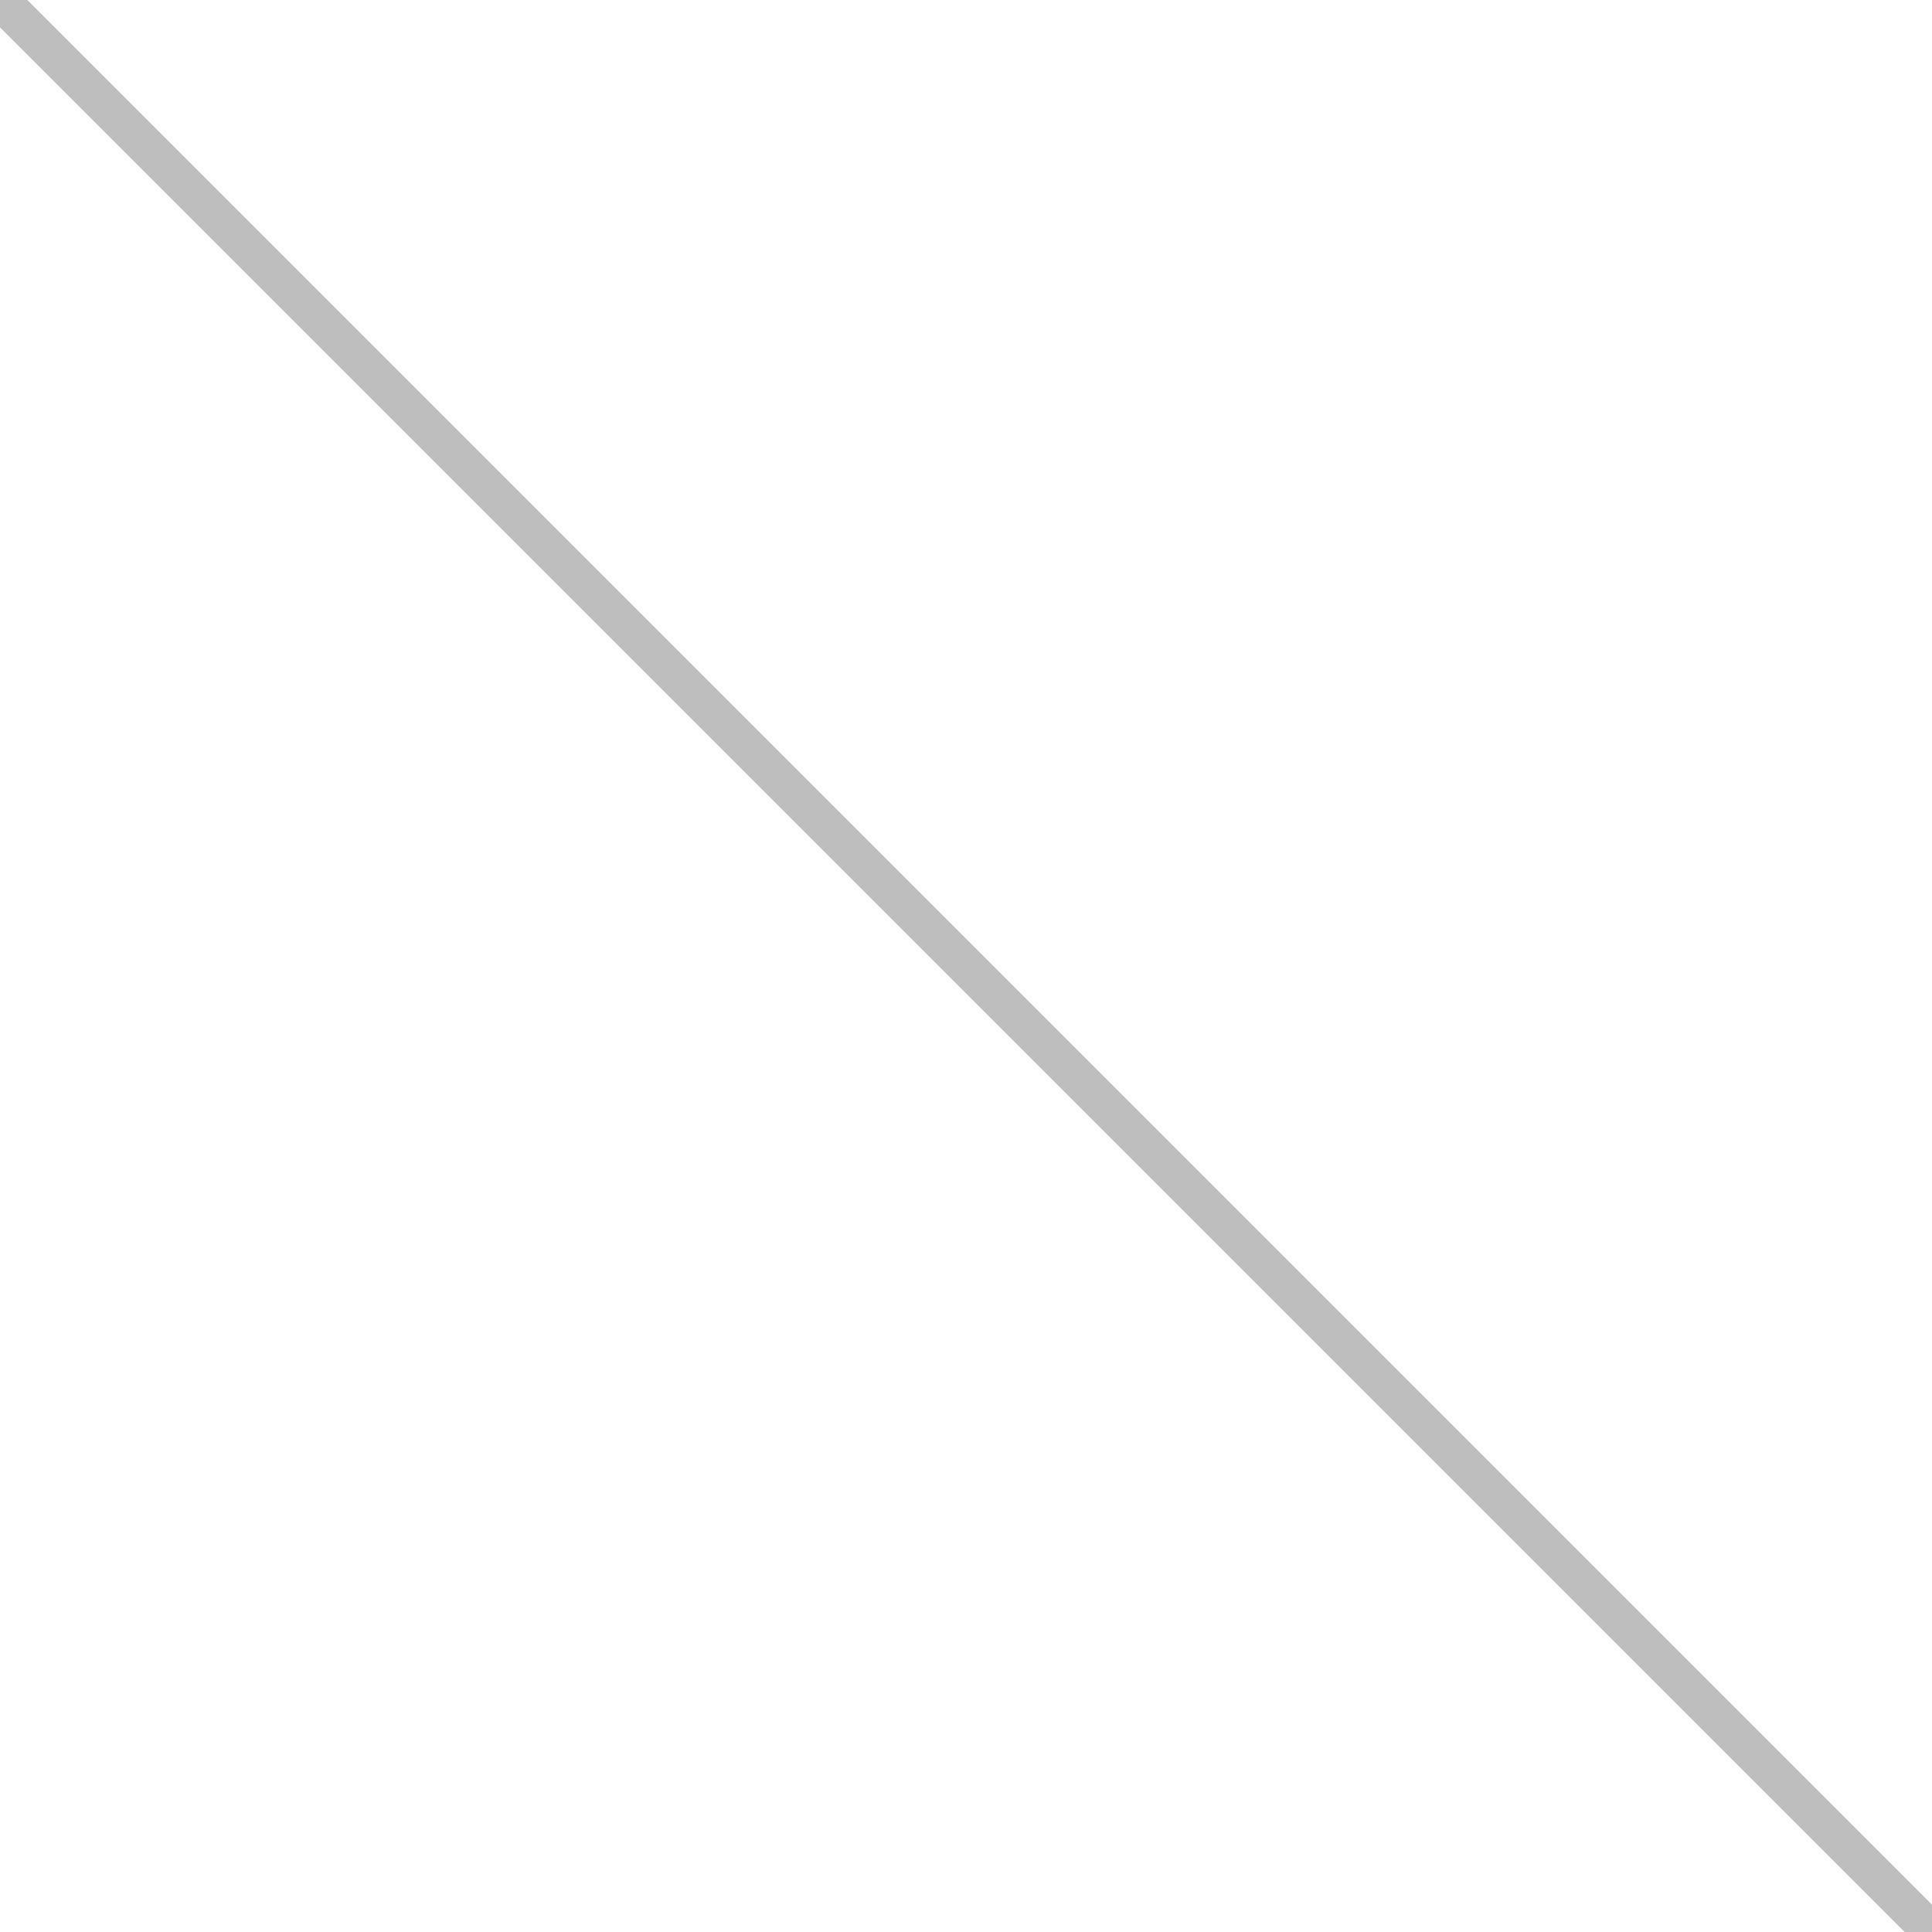
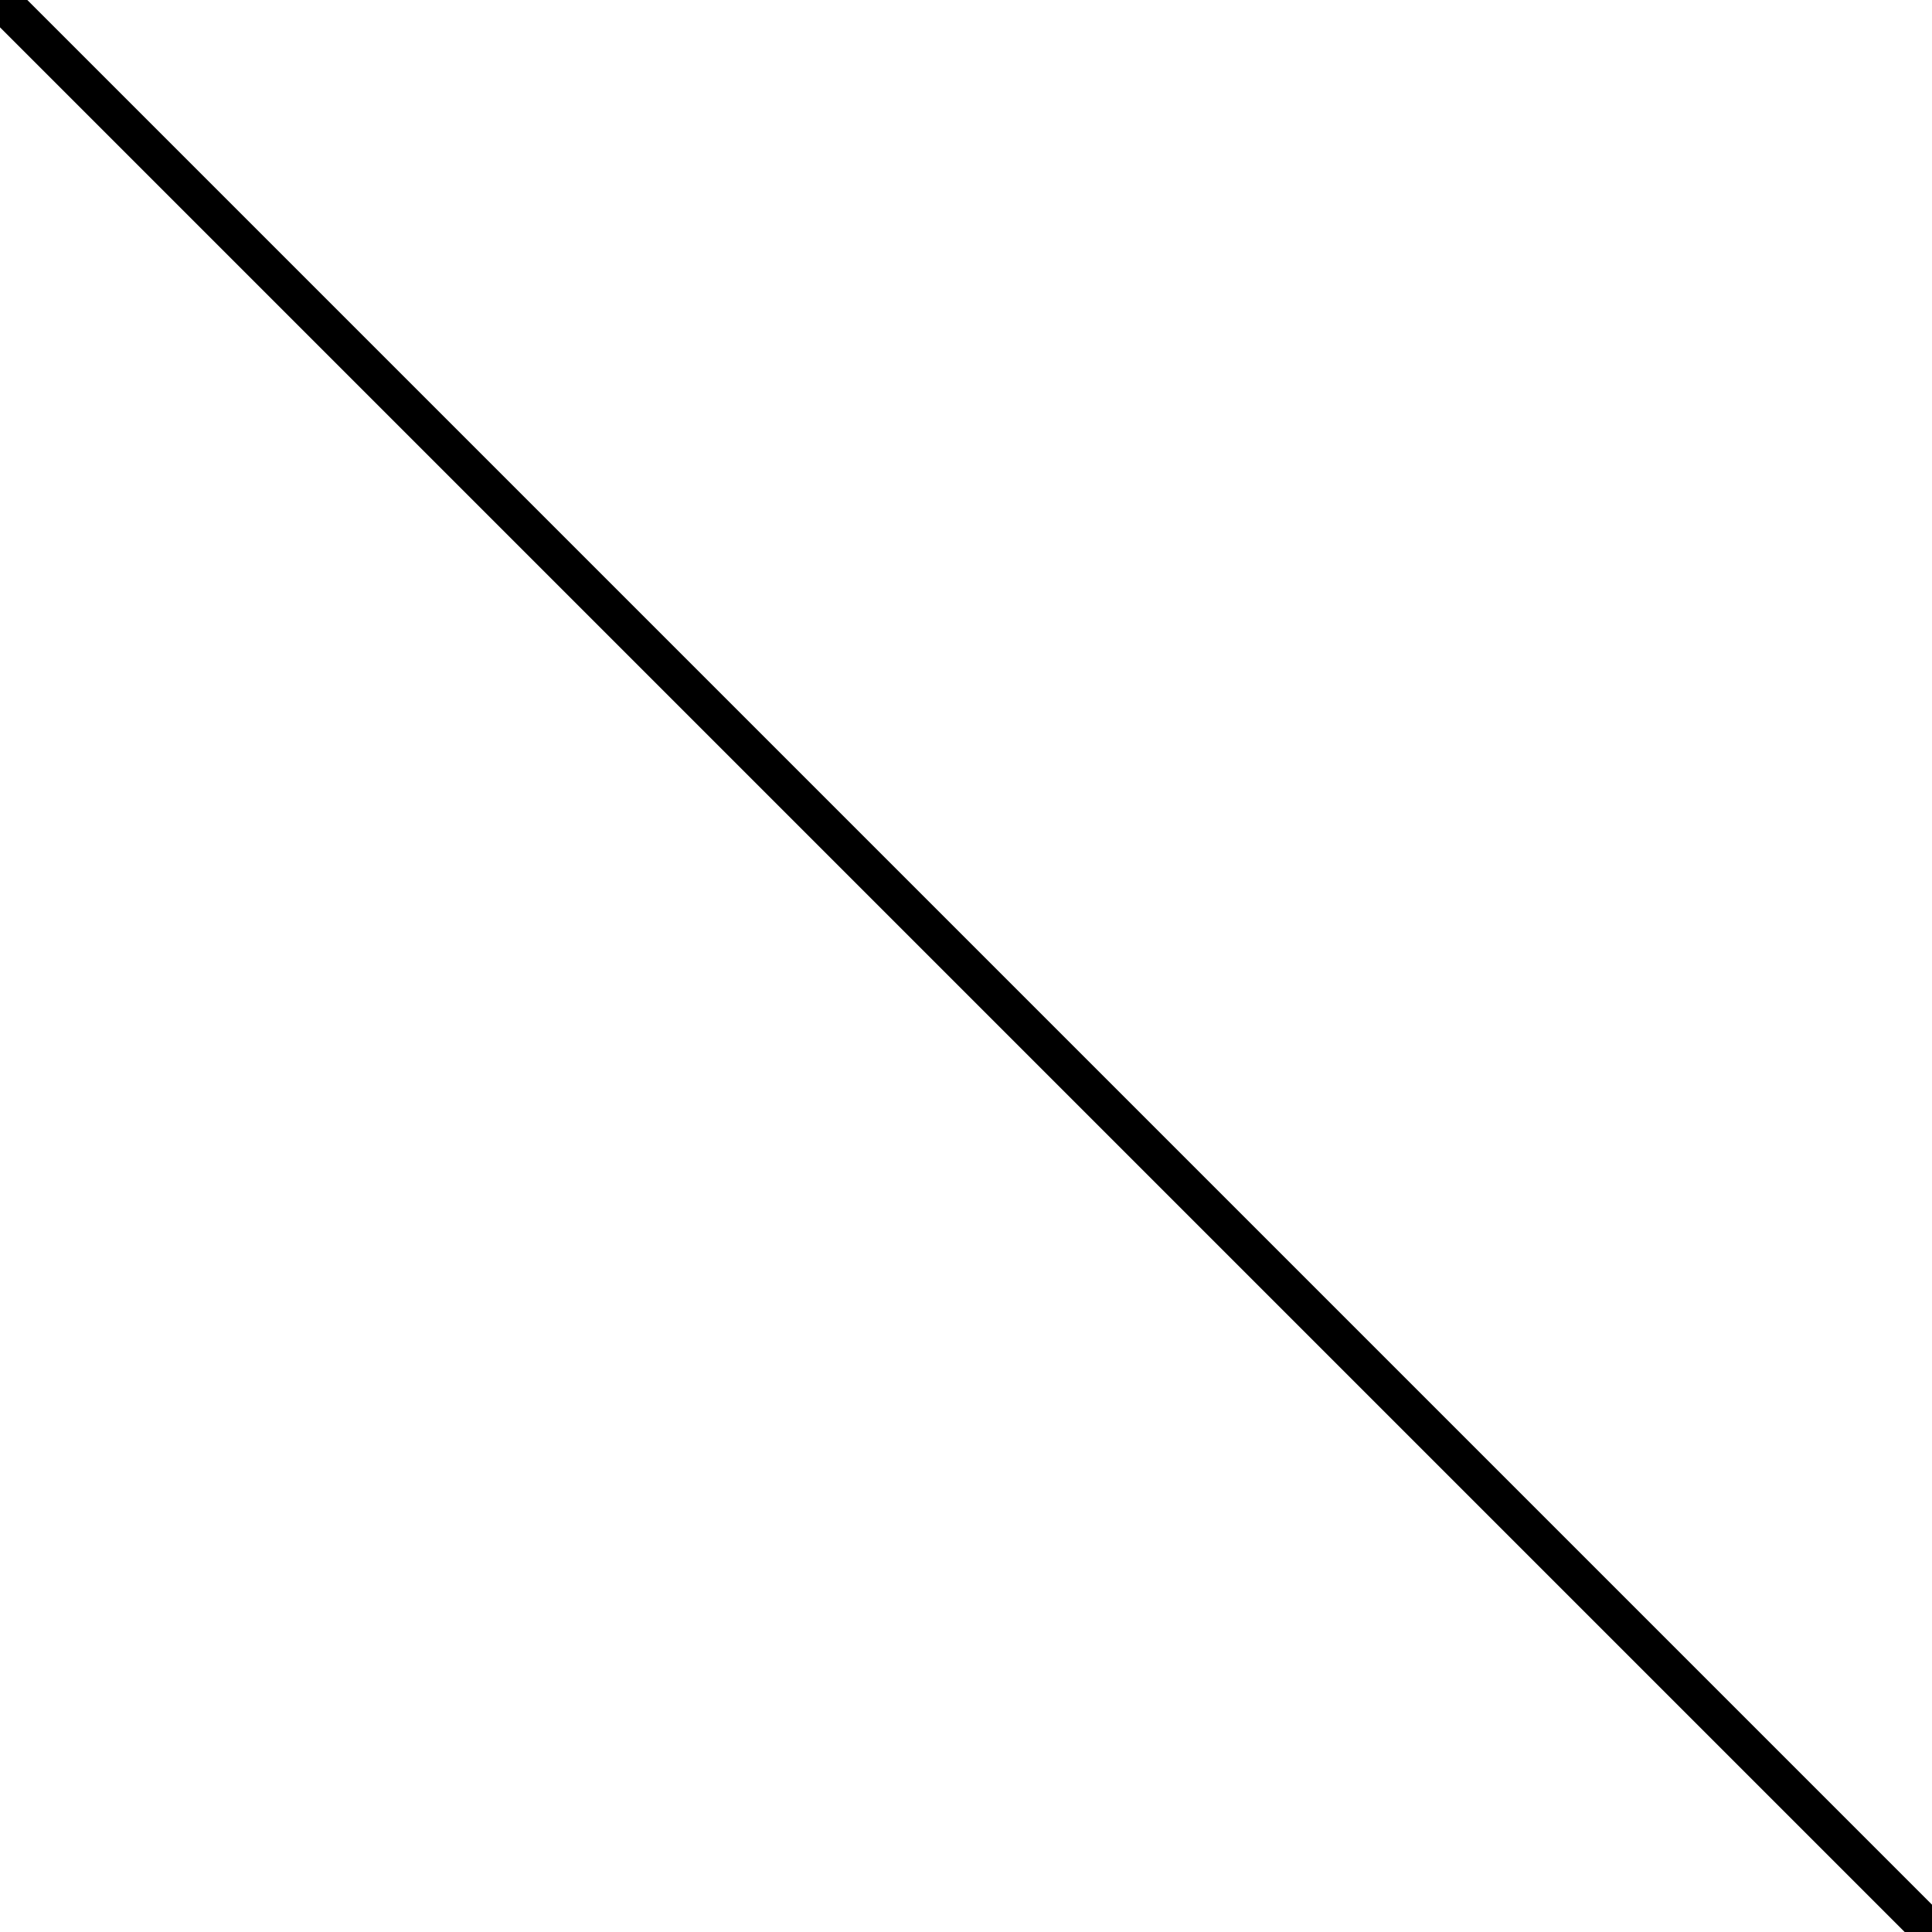
<svg xmlns="http://www.w3.org/2000/svg" xmlns:ns1="https://www.gtk.org/grappa" width="100" height="100" ns1:version="1" ns1:state="0" ns1:state-change-delay="250ms" ns1:time-since-load="0ms">
-   <path id="line1" fill="none" stroke="rgb(190,190,190)" stroke-width="2" stroke-linecap="round" stroke-linejoin="round" pathLength="1" d="M 0 0 L 100 100" ns1:stroke-width="0.5 2 3">
+   <path id="line1" fill="none" stroke="rgb(0,0,0)" stroke-width="2" stroke-linecap="round" stroke-linejoin="round" pathLength="1" d="M 0 0 L 100 100" ns1:stroke-width="0.5 2 3">
    <set id="gpa:out-of-state:line1" attributeName="visibility" begin="gpa:states(0).end 250ms" end="gpa:states(0).begin -250ms" to="hidden" ns1:status="inactive" ns1:computed-simple-duration="indefinite" />
    <animate id="gpa:transition:fade-in:stroke-dasharray:line1" attributeName="stroke-dasharray" begin="gpa:states(0).begin -250ms" dur="500ms" repeatDur="500ms" fill="freeze" from="0 2" to="1 0" keySplines="0 0 1 1" keyTimes="0; 1" calcMode="spline" ns1:status="inactive" />
    <animate id="gpa:transition:fade-out:stroke-dasharray:line1" attributeName="stroke-dasharray" begin="gpa:states(0).end -250ms" dur="500ms" repeatDur="500ms" fill="freeze" from="1 0" to="0 2" keySplines="0 0 1 1" keyTimes="0; 1" calcMode="spline" ns1:status="inactive" />
    <set id="gpa:transition:fade-in-delay:stroke-dashoffset:line1" attributeName="stroke-dashoffset" begin="gpa:states(0).begin" dur="-250ms" repeatDur="-250ms" to="0.5" ns1:status="inactive" />
    <set id="gpa:transition:fade-out-delay:stroke-dashoffset:line1" attributeName="stroke-dashoffset" begin="gpa:states(0).end 250ms" dur="-250ms" repeatDur="-250ms" to="0.5" ns1:status="inactive" />
    <set id="gpa:path-length" attributeName="pathLength" begin="0ms" end="indefinite" to="1" ns1:status="running" ns1:computed-simple-duration="indefinite" ns1:current-start-time="0ms" />
  </path>
-   <path id="line2" visibility="hidden" fill="none" stroke="rgb(190,190,190)" stroke-width="2" stroke-linecap="round" stroke-linejoin="round" pathLength="1" d="M 100 0 L 0 100" ns1:stroke-width="0.5 2 3">
+   <path id="line2" visibility="hidden" fill="none" stroke="rgb(0,0,0)" stroke-width="2" stroke-linecap="round" stroke-linejoin="round" pathLength="1" d="M 100 0 L 0 100" ns1:stroke-width="0.5 2 3">
    <set id="gpa:out-of-state:line2" attributeName="visibility" begin="gpa:states(1).end 250ms; 0ms" end="gpa:states(1).begin -250ms" to="hidden" ns1:status="running" ns1:computed-simple-duration="indefinite" ns1:current-start-time="0ms" />
    <animate id="gpa:transition:fade-in:stroke-dasharray:line2" attributeName="stroke-dasharray" begin="gpa:states(1).begin -250ms" dur="500ms" repeatDur="500ms" fill="freeze" from="0 2" to="1 0" keySplines="0 0 1 1" keyTimes="0; 1" calcMode="spline" ns1:status="inactive" />
    <animate id="gpa:transition:fade-out:stroke-dasharray:line2" attributeName="stroke-dasharray" begin="gpa:states(1).end -250ms" dur="500ms" repeatDur="500ms" fill="freeze" from="1 0" to="0 2" keySplines="0 0 1 1" keyTimes="0; 1" calcMode="spline" ns1:status="inactive" />
    <set id="gpa:transition:fade-in-delay:stroke-dashoffset:line2" attributeName="stroke-dashoffset" begin="gpa:states(1).begin" dur="-250ms" repeatDur="-250ms" to="0.5" ns1:status="inactive" />
    <set id="gpa:transition:fade-out-delay:stroke-dashoffset:line2" attributeName="stroke-dashoffset" begin="gpa:states(1).end 250ms" dur="-250ms" repeatDur="-250ms" to="0.5" ns1:status="inactive" />
    <set id="gpa:path-length" attributeName="pathLength" begin="0ms" end="indefinite" to="1" ns1:status="running" ns1:computed-simple-duration="indefinite" ns1:current-start-time="0ms" />
  </path>
</svg>
